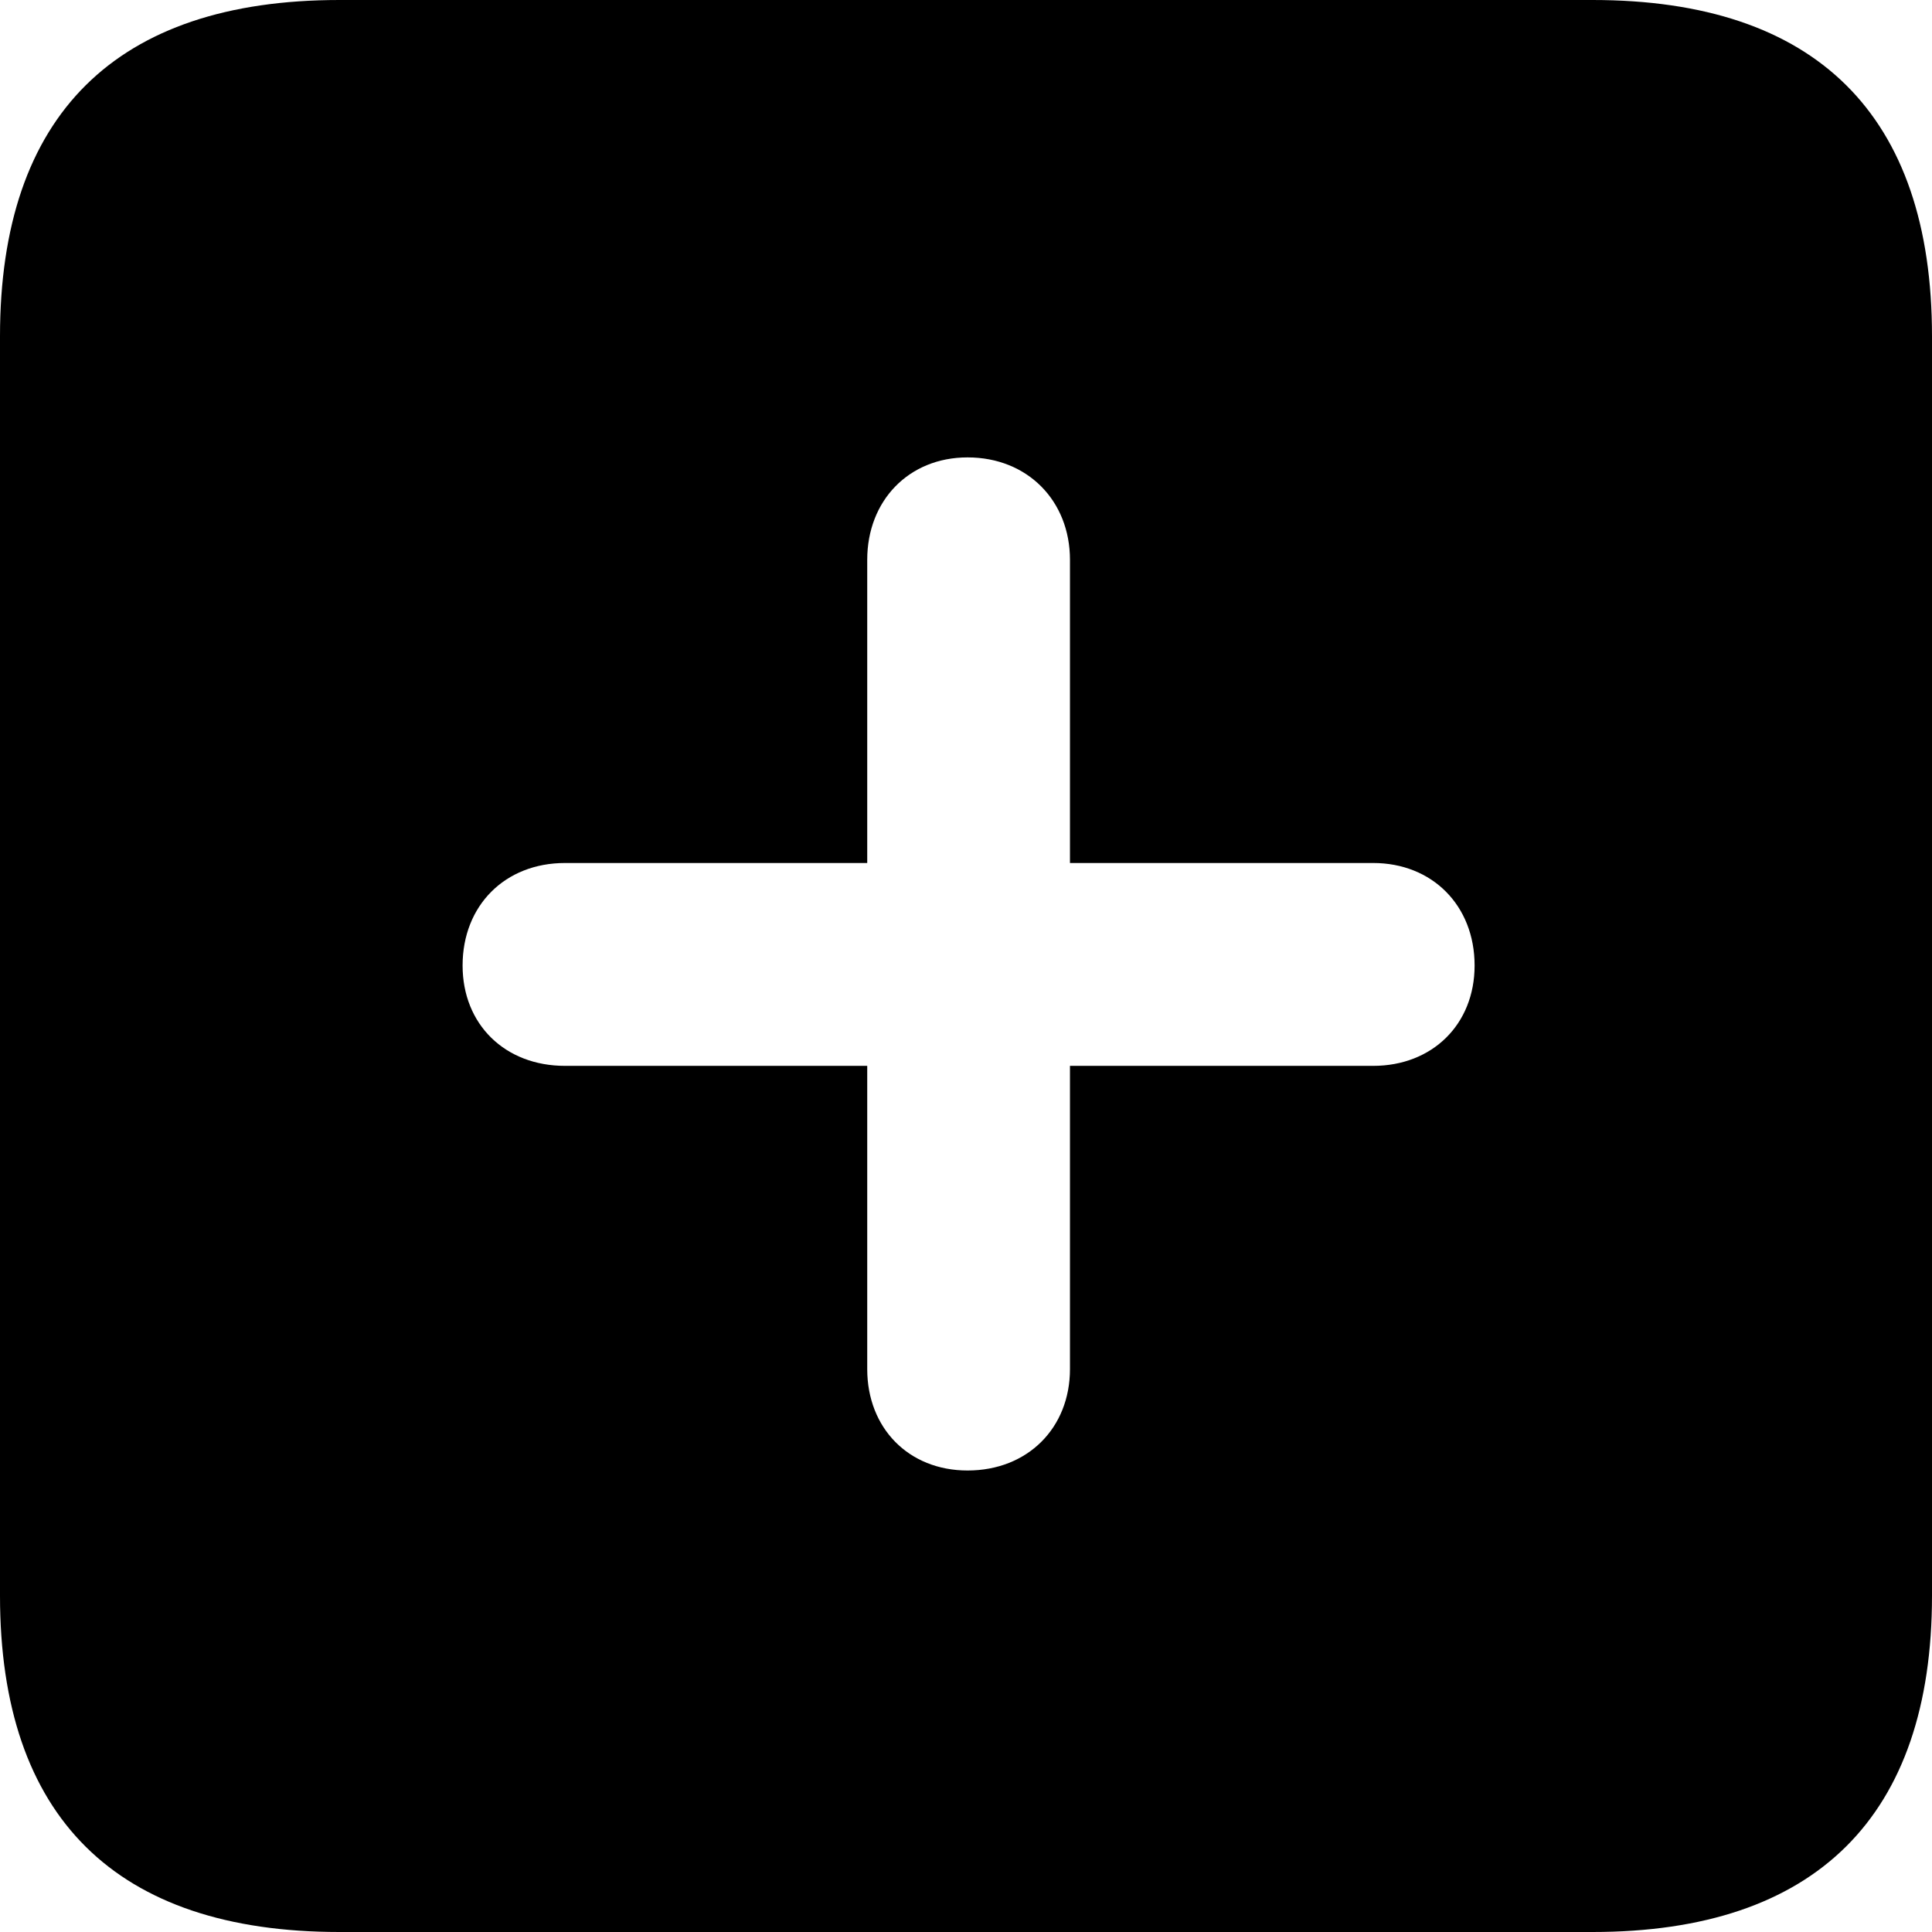
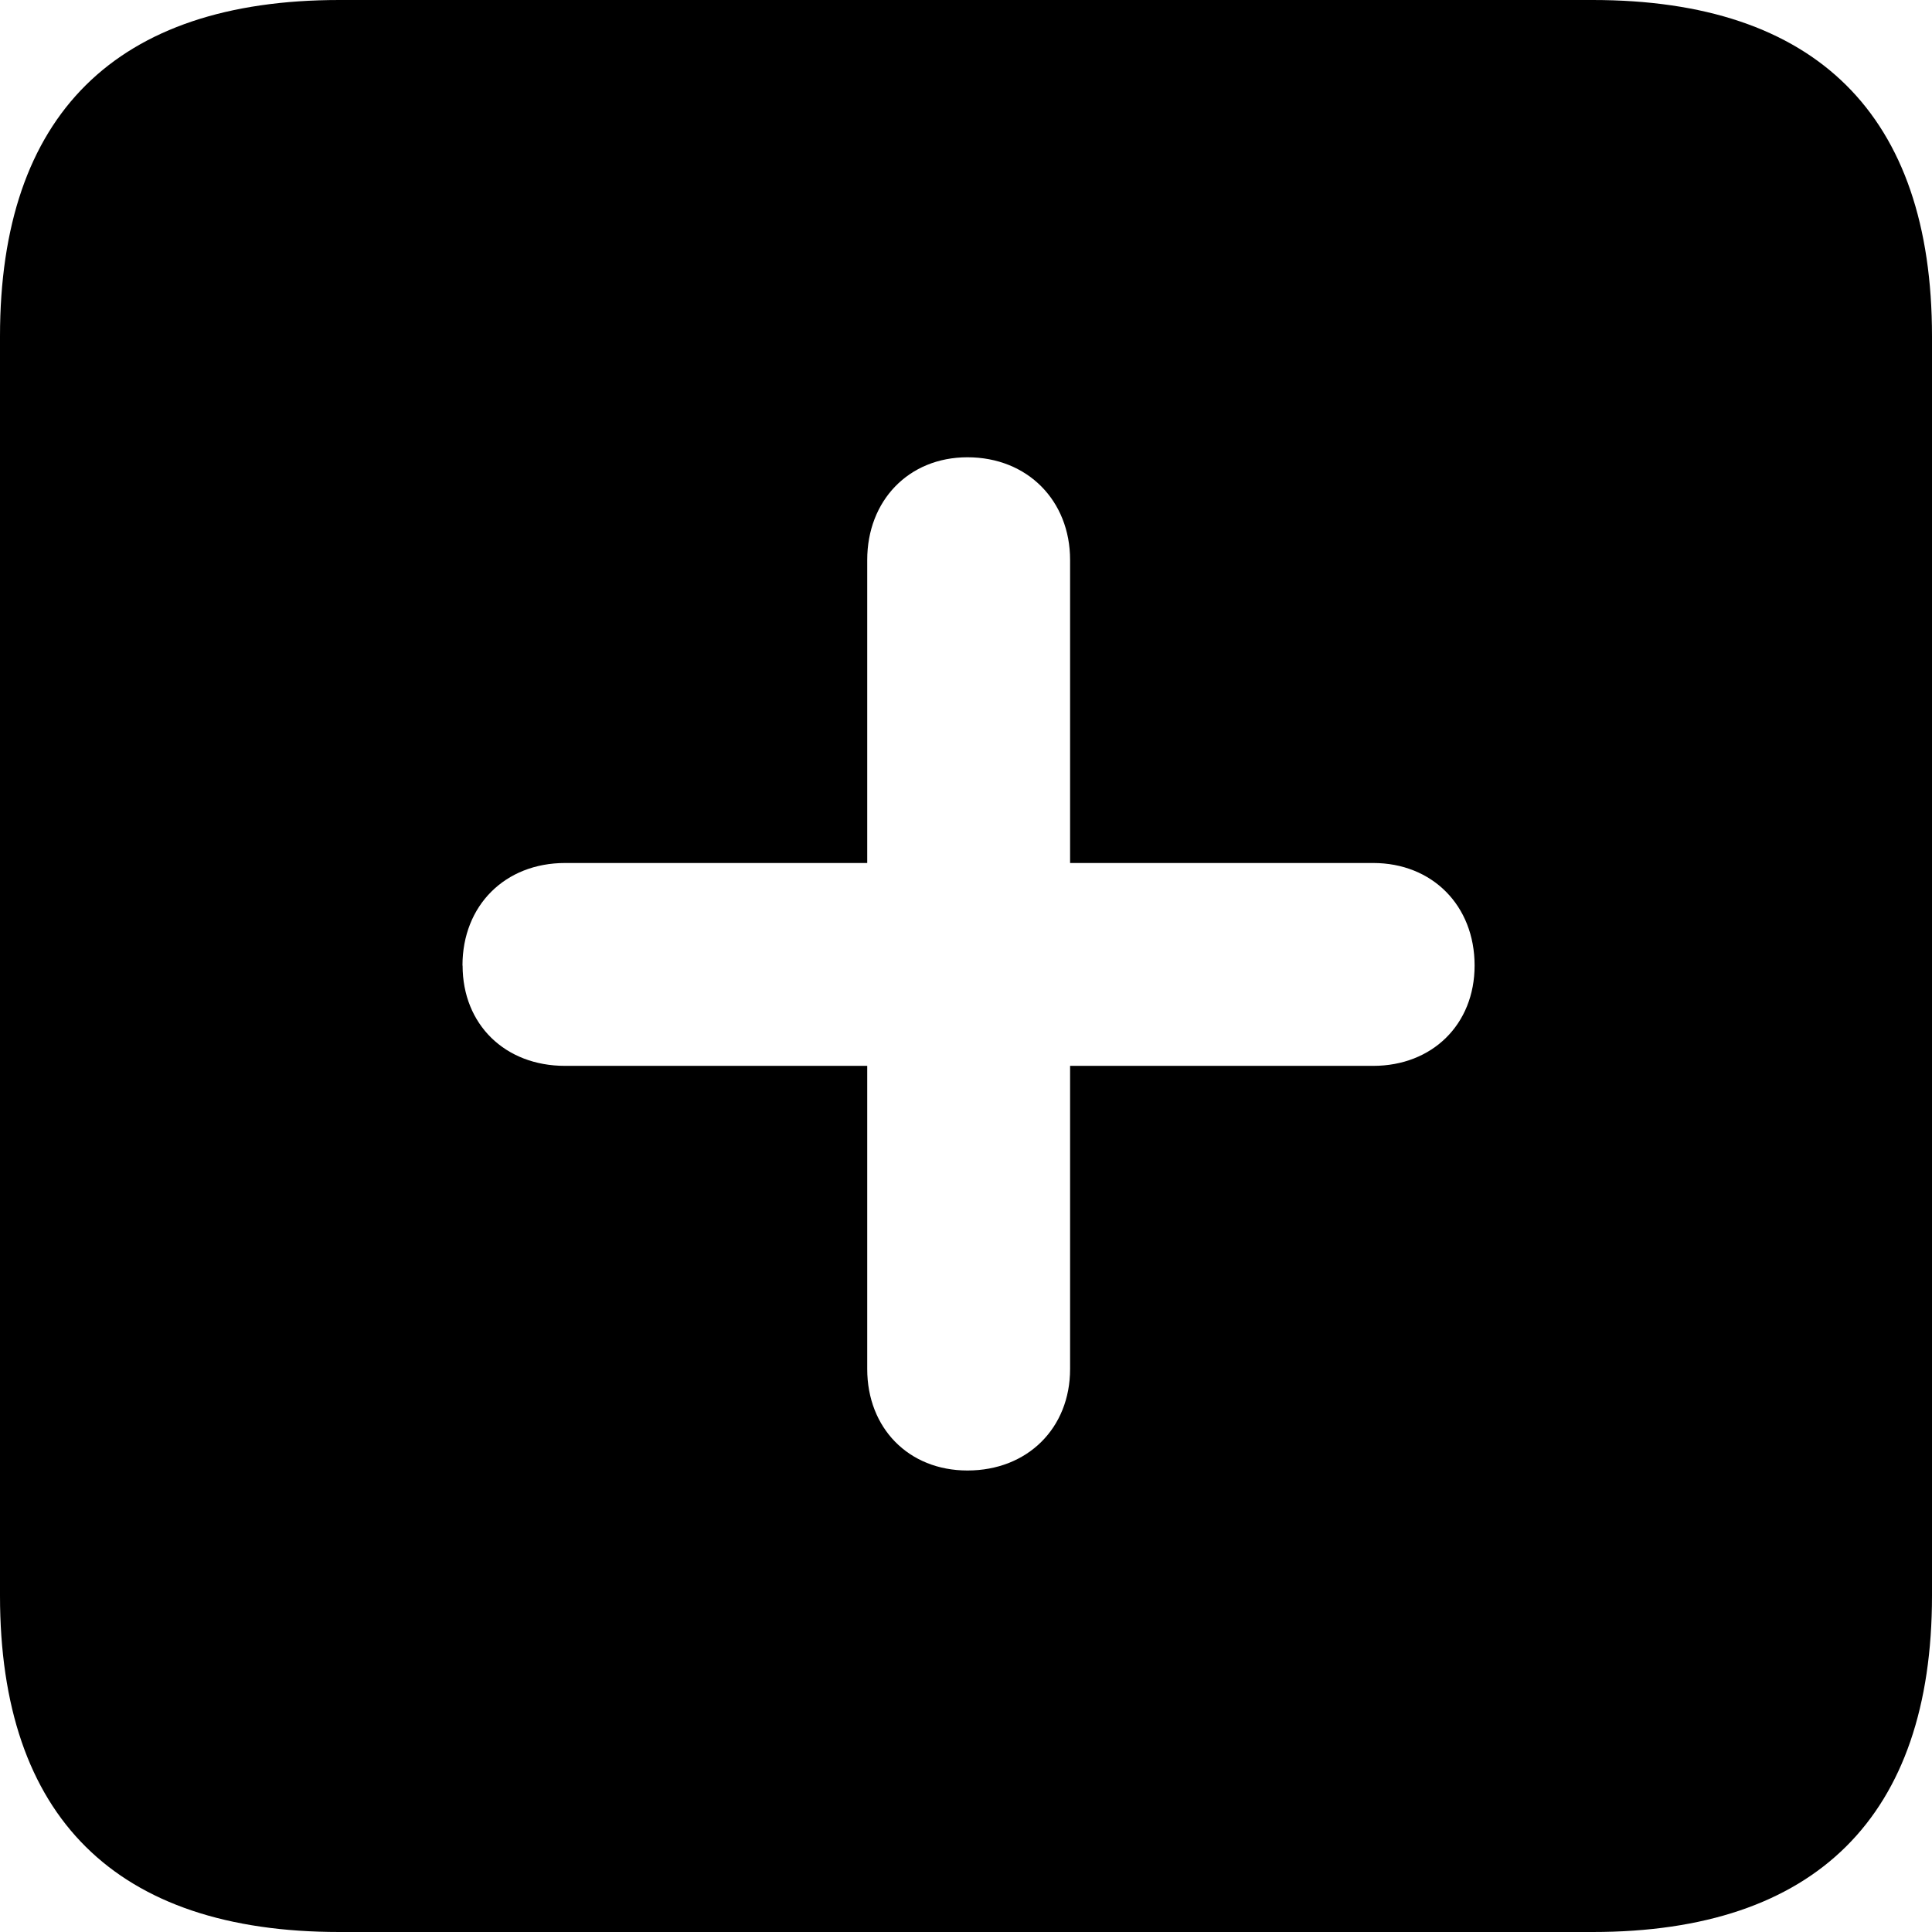
- <svg xmlns="http://www.w3.org/2000/svg" width="16px" height="16px" viewBox="0 0 16 16" version="1.1">
-   <g id="icon" stroke="none" stroke-width="1" fill="none" fill-rule="evenodd">
-     <g id="􀃝" fill="#000000" fill-rule="nonzero">
-       <path d="M2.811,16 L13.189,16 C15.04,16 16,15.04 16,13.215 L16,2.785 C16,0.951 15.04,0 13.189,0 L2.811,0 C0.96,0 0,0.951 0,2.785 L0,13.215 C0,15.049 0.96,16 2.811,16 Z M3.831,7.996 C3.831,7.499 4.182,7.147 4.679,7.147 L7.182,7.147 L7.182,4.636 C7.182,4.148 7.524,3.788 8.013,3.788 C8.51,3.788 8.861,4.148 8.861,4.636 L8.861,7.147 L11.372,7.147 C11.861,7.147 12.212,7.499 12.212,7.996 C12.212,8.484 11.861,8.827 11.372,8.827 L8.861,8.827 L8.861,11.338 C8.861,11.826 8.51,12.178 8.013,12.178 C7.524,12.178 7.182,11.826 7.182,11.338 L7.182,8.827 L4.679,8.827 C4.182,8.827 3.831,8.484 3.831,7.996 Z" id="Shape" />
-     </g>
-   </g>
+ <svg xmlns="http://www.w3.org/2000/svg" width="16" height="16">
+   <path d="M2.81 16h10.38c1.85 0 2.81-.96 2.81-2.785V2.785C16 .951 15.04 0 13.19 0H2.81C.96 0 0 .951 0 2.785v10.43C0 15.049.96 16 2.81 16Zm1.02-8.004c0-.497.352-.849.85-.849h2.502v-2.51c0-.49.342-.85.83-.85.498 0 .85.36.85.85v2.51h2.51c.489 0 .84.352.84.849 0 .488-.351.831-.84.831h-2.51v2.511c0 .488-.352.84-.85.84-.488 0-.83-.352-.83-.84V8.827H4.679c-.497 0-.848-.343-.848-.831Z" />
</svg>
